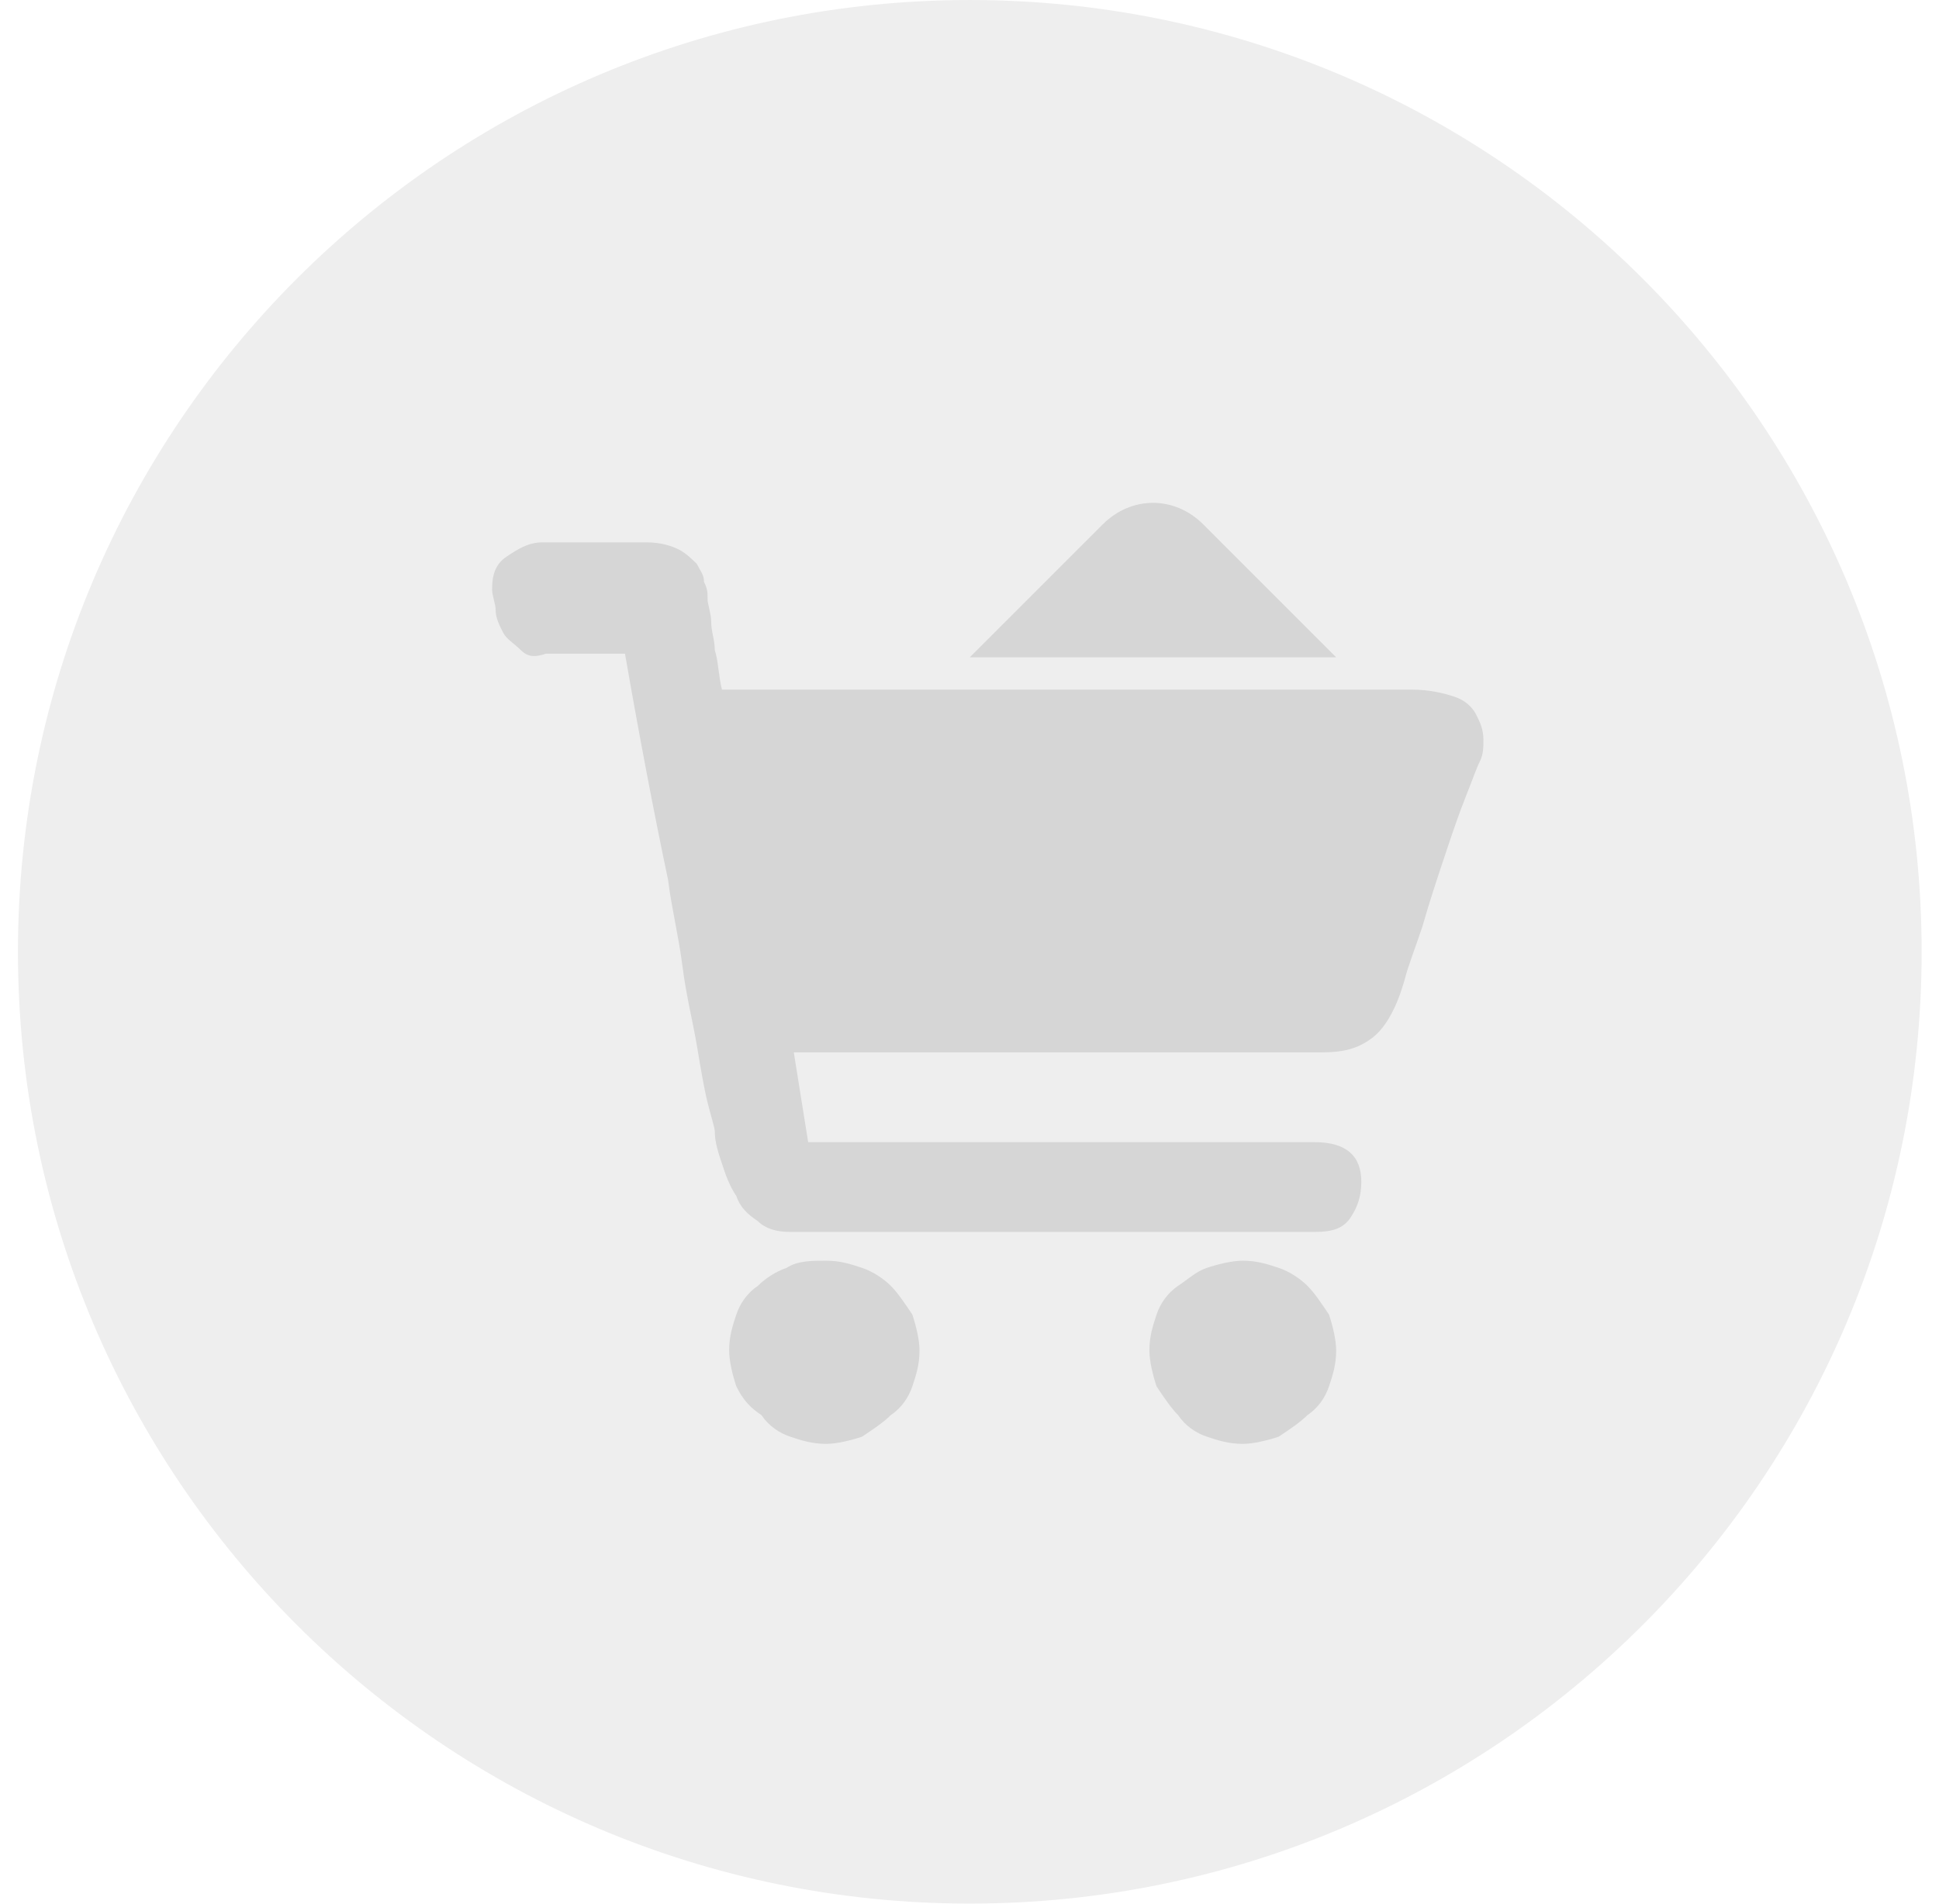
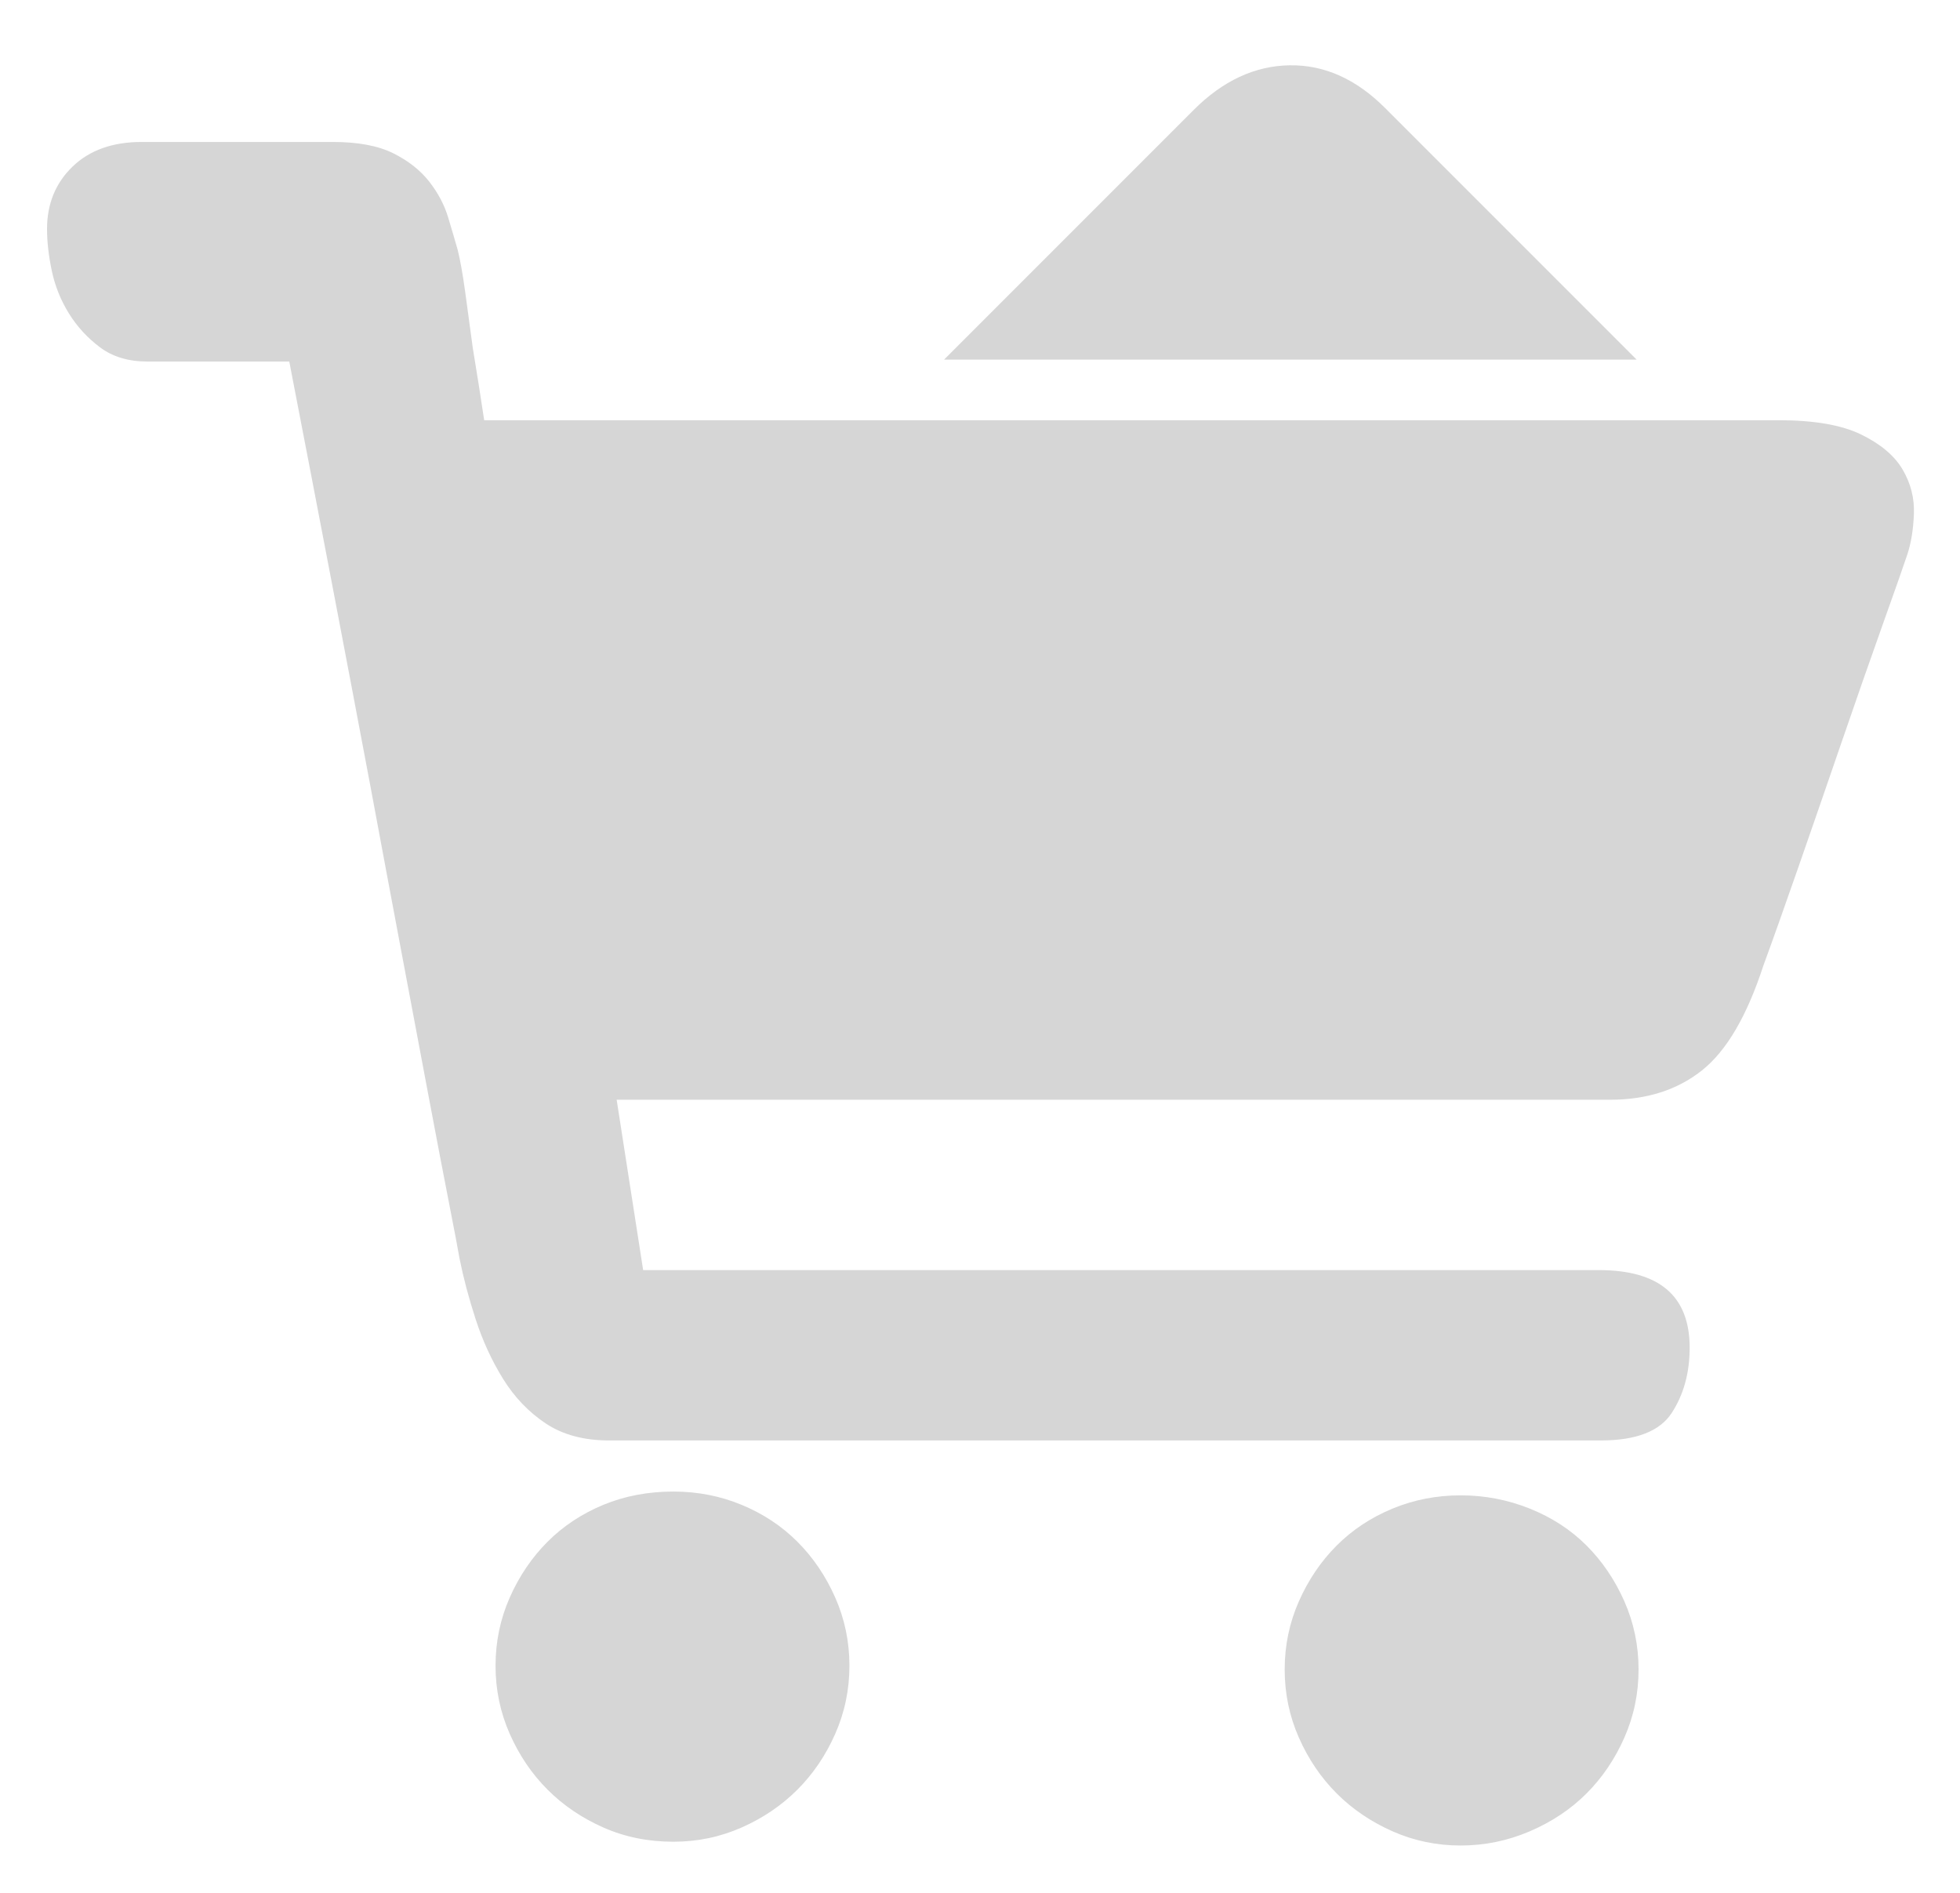
- <svg xmlns="http://www.w3.org/2000/svg" class="icon" width="200px" height="196.36px" viewBox="0 0 1043 1024" version="1.1">
-   <path d="M521.66 512m-512 0a512 512 0 1 0 1024 0 512 512 0 1 0-1024 0Z" fill="#EEEEEE" />
-   <path d="M444.377 678.158c7.728 0 13.525 1.932 19.321 3.864s11.592 5.796 15.457 9.66c3.864 3.864 7.728 9.66 11.592 15.457 1.932 5.796 3.864 13.525 3.864 19.321 0 7.728-1.932 13.525-3.864 19.321-1.932 5.796-5.796 11.592-11.592 15.457-3.864 3.864-9.66 7.728-15.457 11.592-5.796 1.932-13.525 3.864-19.321 3.864-7.728 0-13.525-1.932-19.321-3.864-5.796-1.932-11.592-5.796-15.457-11.592-5.796-3.864-9.66-7.728-13.525-15.457-1.932-5.796-3.864-13.525-3.864-19.321 0-7.728 1.932-13.525 3.864-19.321 1.932-5.796 5.796-11.592 11.592-15.457 3.864-3.864 9.66-7.728 15.457-9.66 5.796-3.864 13.525-3.864 21.253-3.864z m224.121 0c7.728 0 13.525 1.932 19.321 3.864 5.796 1.932 11.592 5.796 15.457 9.66 3.864 3.864 7.728 9.66 11.592 15.457 1.932 5.796 3.864 13.525 3.864 19.321 0 7.728-1.932 13.525-3.864 19.321-1.932 5.796-5.796 11.592-11.592 15.457-3.864 3.864-9.66 7.728-15.457 11.592-5.796 1.932-13.525 3.864-19.321 3.864-7.728 0-13.525-1.932-19.321-3.864s-11.592-5.796-15.457-11.592c-3.864-3.864-7.728-9.66-11.592-15.457-1.932-5.796-3.864-13.525-3.864-19.321 0-7.728 1.932-13.525 3.864-19.321 1.932-5.796 5.796-11.592 11.592-15.457s9.66-7.728 15.457-9.66 13.525-3.864 19.321-3.864z m90.808-307.2c9.66 0 17.389 1.932 23.185 3.864 5.796 1.932 9.66 5.796 11.592 9.66 1.932 3.864 3.864 7.728 3.864 13.525 0 3.864 0 7.728-1.932 11.592-1.932 3.864-3.864 9.66-7.728 19.321s-7.728 21.253-11.592 32.845c-3.864 11.592-7.728 23.185-11.592 36.709-3.864 11.592-7.728 21.253-9.66 28.981-3.864 13.525-9.66 25.117-17.389 30.913-7.728 5.796-15.457 7.728-27.049 7.728H426.989l7.728 48.302h272.423c17.389 0 25.117 7.728 25.117 21.253 0 7.728-1.932 13.525-5.796 19.321-3.864 5.796-9.66 7.728-19.321 7.728H425.057c-7.728 0-13.525-1.932-17.389-5.796-5.796-3.864-9.66-7.728-11.592-13.525-3.864-5.796-5.796-11.592-7.728-17.389-1.932-5.796-3.864-11.592-3.864-17.389 0-1.932-1.932-7.728-3.864-15.457s-3.864-19.321-5.796-30.913c-1.932-11.592-5.796-27.049-7.728-42.506-1.932-15.457-5.796-30.913-7.728-46.37-7.728-36.709-15.457-77.283-23.185-121.721h-42.506c-5.796 1.932-9.66 1.932-13.525-1.932s-7.728-5.796-9.66-9.66c-1.932-3.864-3.864-7.728-3.864-11.592 0-3.864-1.932-7.728-1.932-11.592 0-7.728 1.932-13.525 7.728-17.389s11.592-7.728 19.321-7.728h56.03c7.728 0 13.525 1.932 17.389 3.864 3.864 1.932 7.728 5.796 9.66 7.728 1.932 3.864 3.864 5.796 3.864 9.66 1.932 3.864 1.932 5.796 1.932 9.66 0 1.932 1.932 7.728 1.932 11.592 0 5.796 1.932 9.66 1.932 15.457 1.932 5.796 1.932 13.525 3.864 21.253h370.958z m-40.574-17.389H521.66l71.487-71.487c7.728-7.728 17.389-11.592 27.049-11.592 9.66 0 19.321 3.864 27.049 11.592l71.487 71.487z" fill="#D6D6D6" />
+ <svg xmlns="http://www.w3.org/2000/svg" width="29px" height="28px" viewBox="0 0 29 28" version="1.1">
+   <g id="页面-1" stroke="none" stroke-width="1" fill="none" fill-rule="evenodd">
+     <g id="记账" transform="translate(-202, -394)" fill-rule="nonzero">
+       <g id="编组-5" transform="translate(188.5, 381)">
+         <g id="shopping" transform="translate(1, 0)">
+           <g transform="translate(13, 13)">
+             <rect id="矩形" fill="#000000" opacity="0" x="0" y="0" width="28" height="28" />
+             <path d="M9.464,22.064 C9.819,22.064 10.155,22.129 10.472,22.26 C10.789,22.391 11.065,22.573 11.298,22.806 C11.531,23.039 11.718,23.315 11.858,23.632 C11.998,23.949 12.068,24.285 12.068,24.64 C12.068,24.995 11.998,25.331 11.858,25.648 C11.718,25.965 11.531,26.241 11.298,26.474 C11.065,26.707 10.789,26.894 10.472,27.034 C10.155,27.174 9.819,27.244 9.464,27.244 C9.091,27.244 8.745,27.174 8.428,27.034 C8.111,26.894 7.835,26.707 7.602,26.474 C7.369,26.241 7.182,25.965 7.042,25.648 C6.902,25.331 6.832,24.995 6.832,24.64 C6.832,24.285 6.902,23.949 7.042,23.632 C7.182,23.315 7.369,23.039 7.602,22.806 C7.835,22.573 8.111,22.391 8.428,22.26 C8.745,22.129 9.091,22.064 9.464,22.064 Z M21.112,22.12 C21.467,22.12 21.807,22.185 22.134,22.316 C22.461,22.447 22.741,22.629 22.974,22.862 C23.207,23.095 23.394,23.371 23.534,23.688 C23.674,24.005 23.744,24.341 23.744,24.696 C23.744,25.051 23.674,25.387 23.534,25.704 C23.394,26.021 23.207,26.297 22.974,26.53 C22.741,26.763 22.461,26.95 22.134,27.09 C21.807,27.23 21.467,27.3 21.112,27.3 C20.757,27.3 20.421,27.23 20.104,27.09 C19.787,26.95 19.511,26.763 19.278,26.53 C19.045,26.297 18.858,26.021 18.718,25.704 C18.578,25.387 18.508,25.051 18.508,24.696 C18.508,24.341 18.578,24.005 18.718,23.688 C18.858,23.371 19.045,23.095 19.278,22.862 C19.511,22.629 19.787,22.447 20.104,22.316 C20.421,22.185 20.757,22.12 21.112,22.12 Z M25.816,6.216 C26.339,6.216 26.745,6.286 27.034,6.426 C27.323,6.566 27.529,6.739 27.65,6.944 C27.771,7.149 27.827,7.369 27.818,7.602 C27.809,7.835 27.776,8.036 27.72,8.204 C27.664,8.372 27.543,8.717 27.356,9.24 C27.169,9.763 26.969,10.337 26.754,10.962 C26.539,11.587 26.325,12.208 26.11,12.824 C25.895,13.44 25.723,13.925 25.592,14.28 C25.349,15.027 25.046,15.545 24.682,15.834 C24.318,16.123 23.865,16.268 23.324,16.268 L22.344,16.268 L20.552,16.268 L18.2,16.268 L15.568,16.268 L8.624,16.268 L9.016,18.788 L23.156,18.788 C24.052,18.788 24.5,19.171 24.5,19.936 C24.5,20.309 24.411,20.631 24.234,20.902 C24.057,21.173 23.707,21.308 23.184,21.308 L21.84,21.308 L19.264,21.308 L16.016,21.308 L12.74,21.308 L10.024,21.308 L8.512,21.308 C8.139,21.308 7.826,21.224 7.574,21.056 C7.322,20.888 7.112,20.669 6.944,20.398 C6.776,20.127 6.641,19.833 6.538,19.516 C6.435,19.199 6.356,18.9 6.3,18.62 C6.281,18.508 6.23,18.237 6.146,17.808 C6.062,17.379 5.959,16.842 5.838,16.198 C5.717,15.554 5.581,14.835 5.432,14.042 C5.283,13.249 5.133,12.451 4.984,11.648 C4.629,9.763 4.228,7.663 3.78,5.348 L1.68,5.348 C1.4,5.348 1.167,5.278 0.98,5.138 C0.793,4.998 0.639,4.83 0.518,4.634 C0.397,4.438 0.313,4.228 0.266,4.004 C0.219,3.78 0.196,3.575 0.196,3.388 C0.196,3.015 0.322,2.707 0.574,2.464 C0.826,2.221 1.167,2.1 1.596,2.1 L2.184,2.1 L2.772,2.1 L3.472,2.1 L4.424,2.1 C4.797,2.1 5.096,2.156 5.32,2.268 C5.544,2.38 5.721,2.52 5.852,2.688 C5.983,2.856 6.076,3.033 6.132,3.22 C6.188,3.407 6.235,3.565 6.272,3.696 C6.309,3.845 6.347,4.055 6.384,4.326 C6.421,4.597 6.459,4.872 6.496,5.152 C6.552,5.488 6.608,5.843 6.664,6.216 L25.816,6.216 L25.816,6.216 Z M23.716,5.32 L13.468,5.32 L17.164,1.624 C17.593,1.195 18.065,0.975 18.578,0.966 C19.091,0.957 19.563,1.167 19.992,1.596 L23.716,5.32 Z" id="形状" fill="#D6D6D6" />
+           </g>
+         </g>
+       </g>
+     </g>
+   </g>
</svg>
